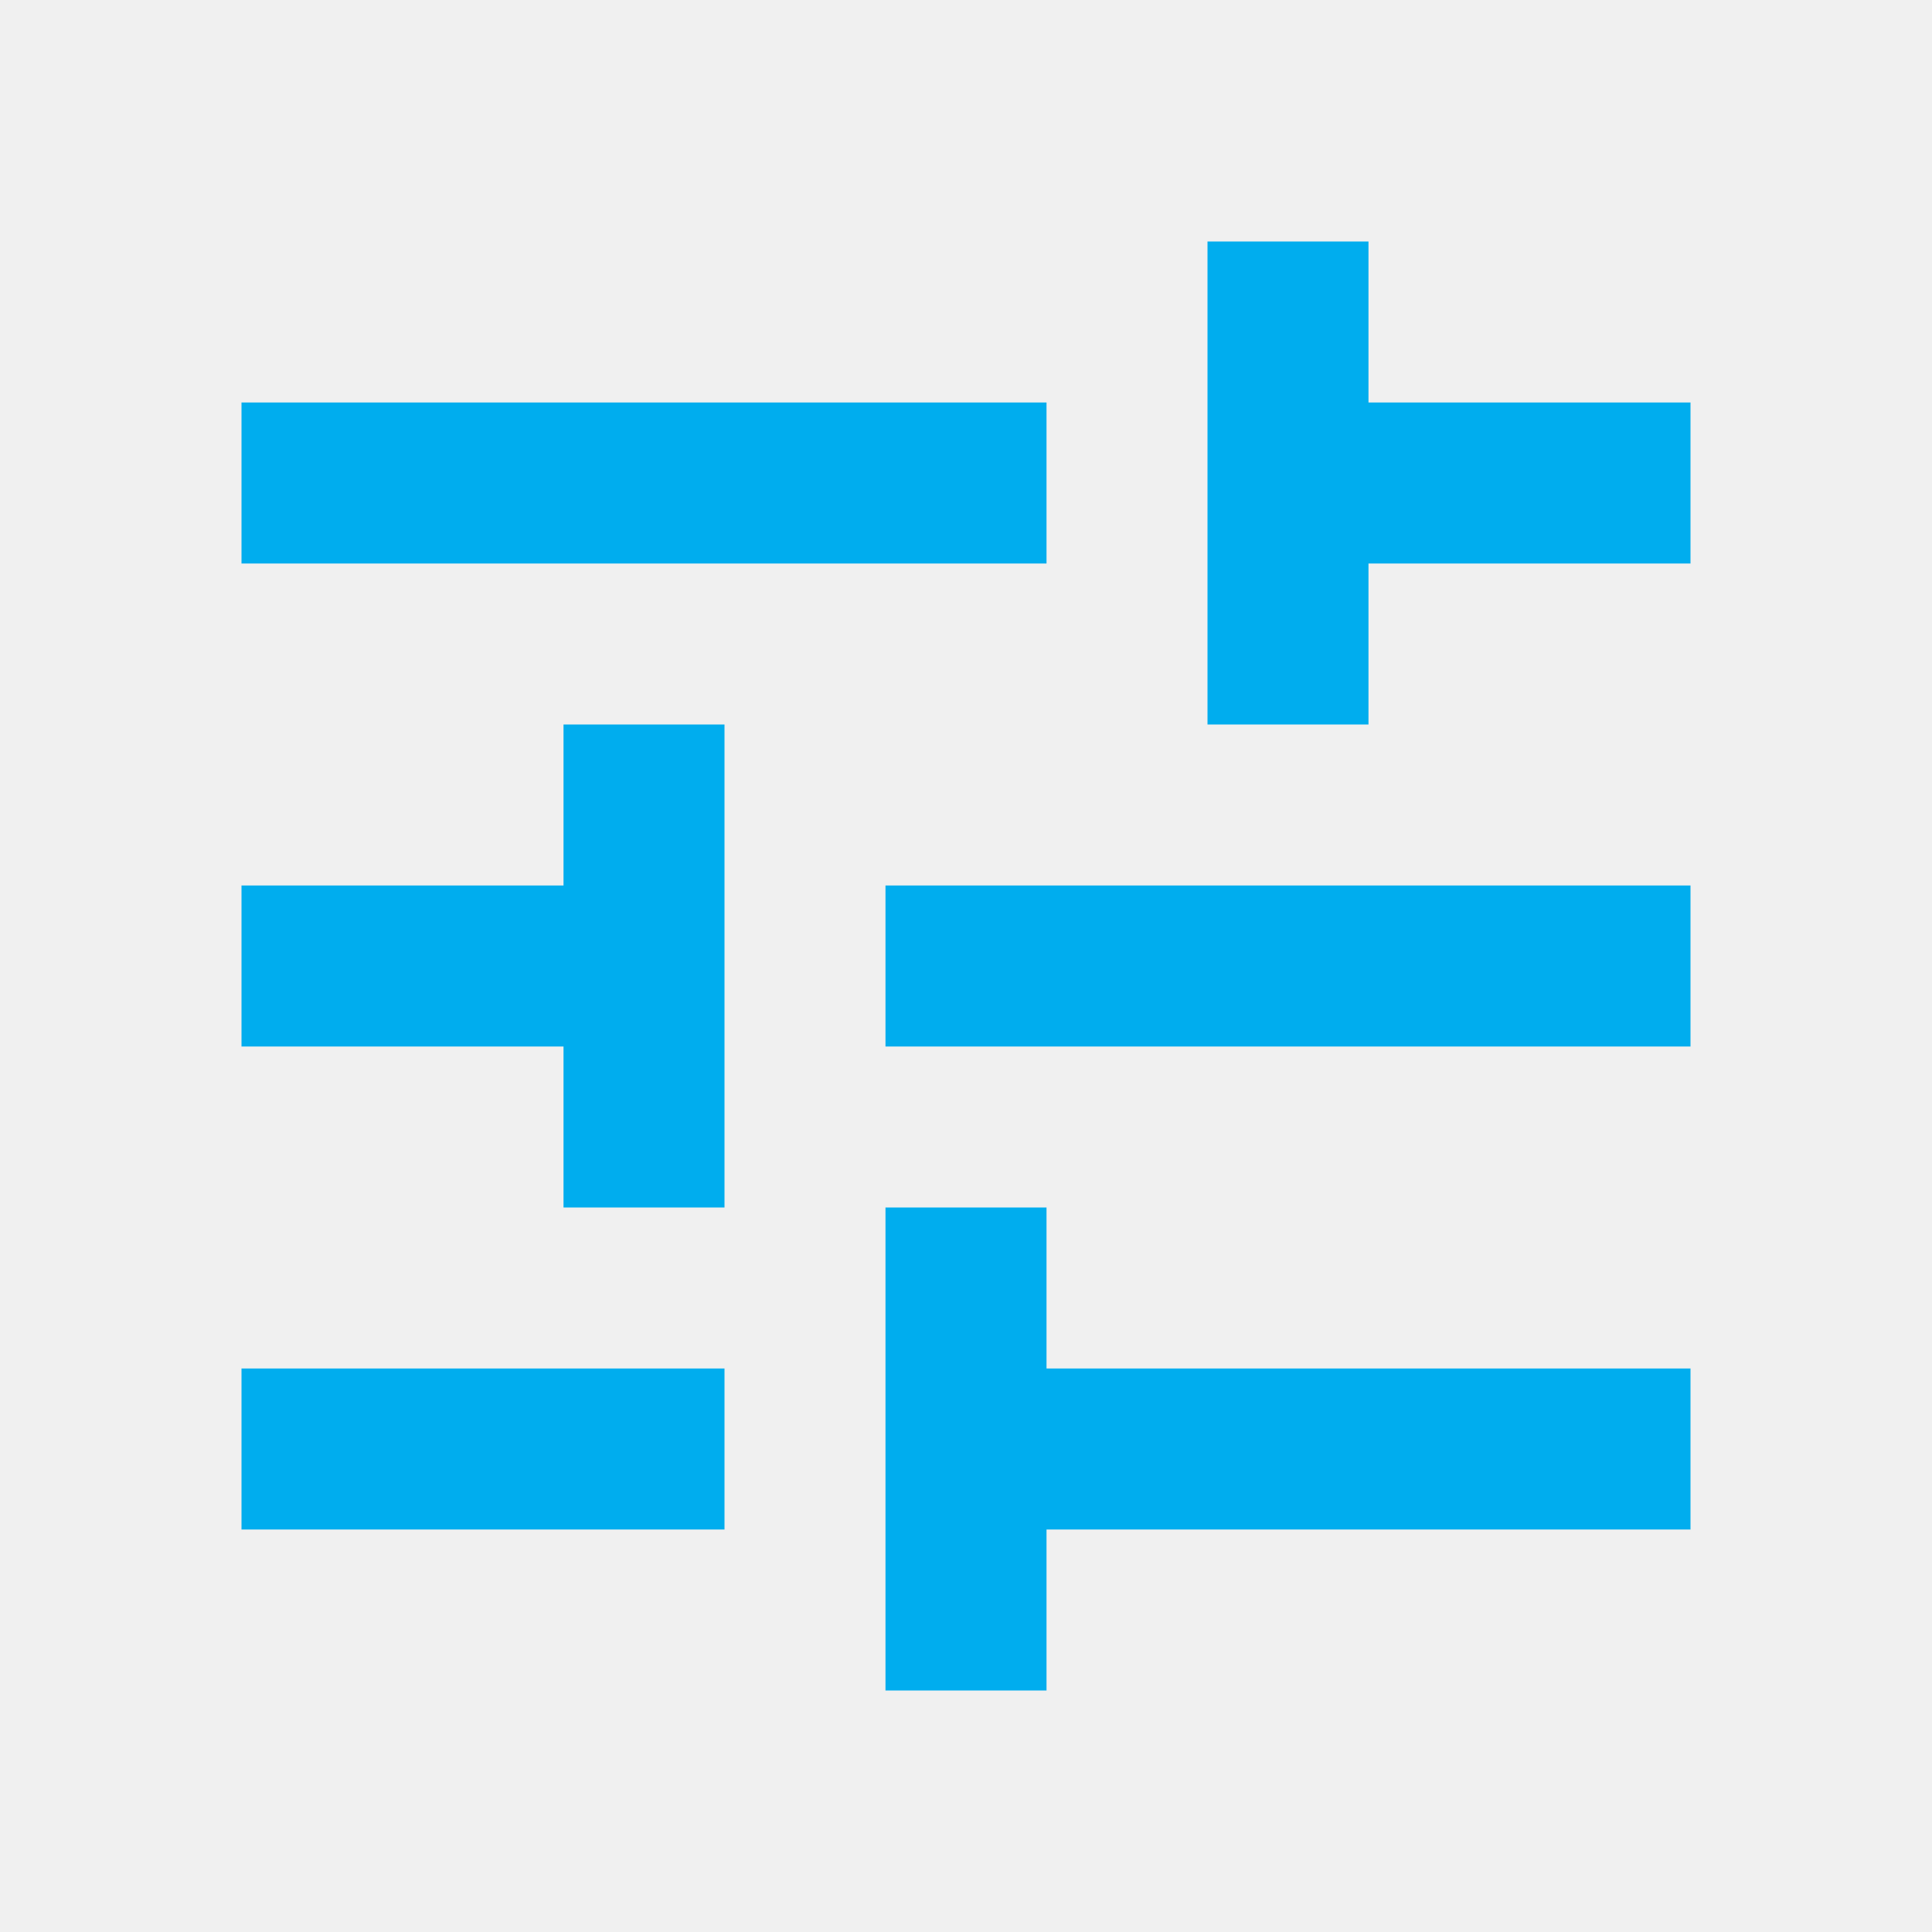
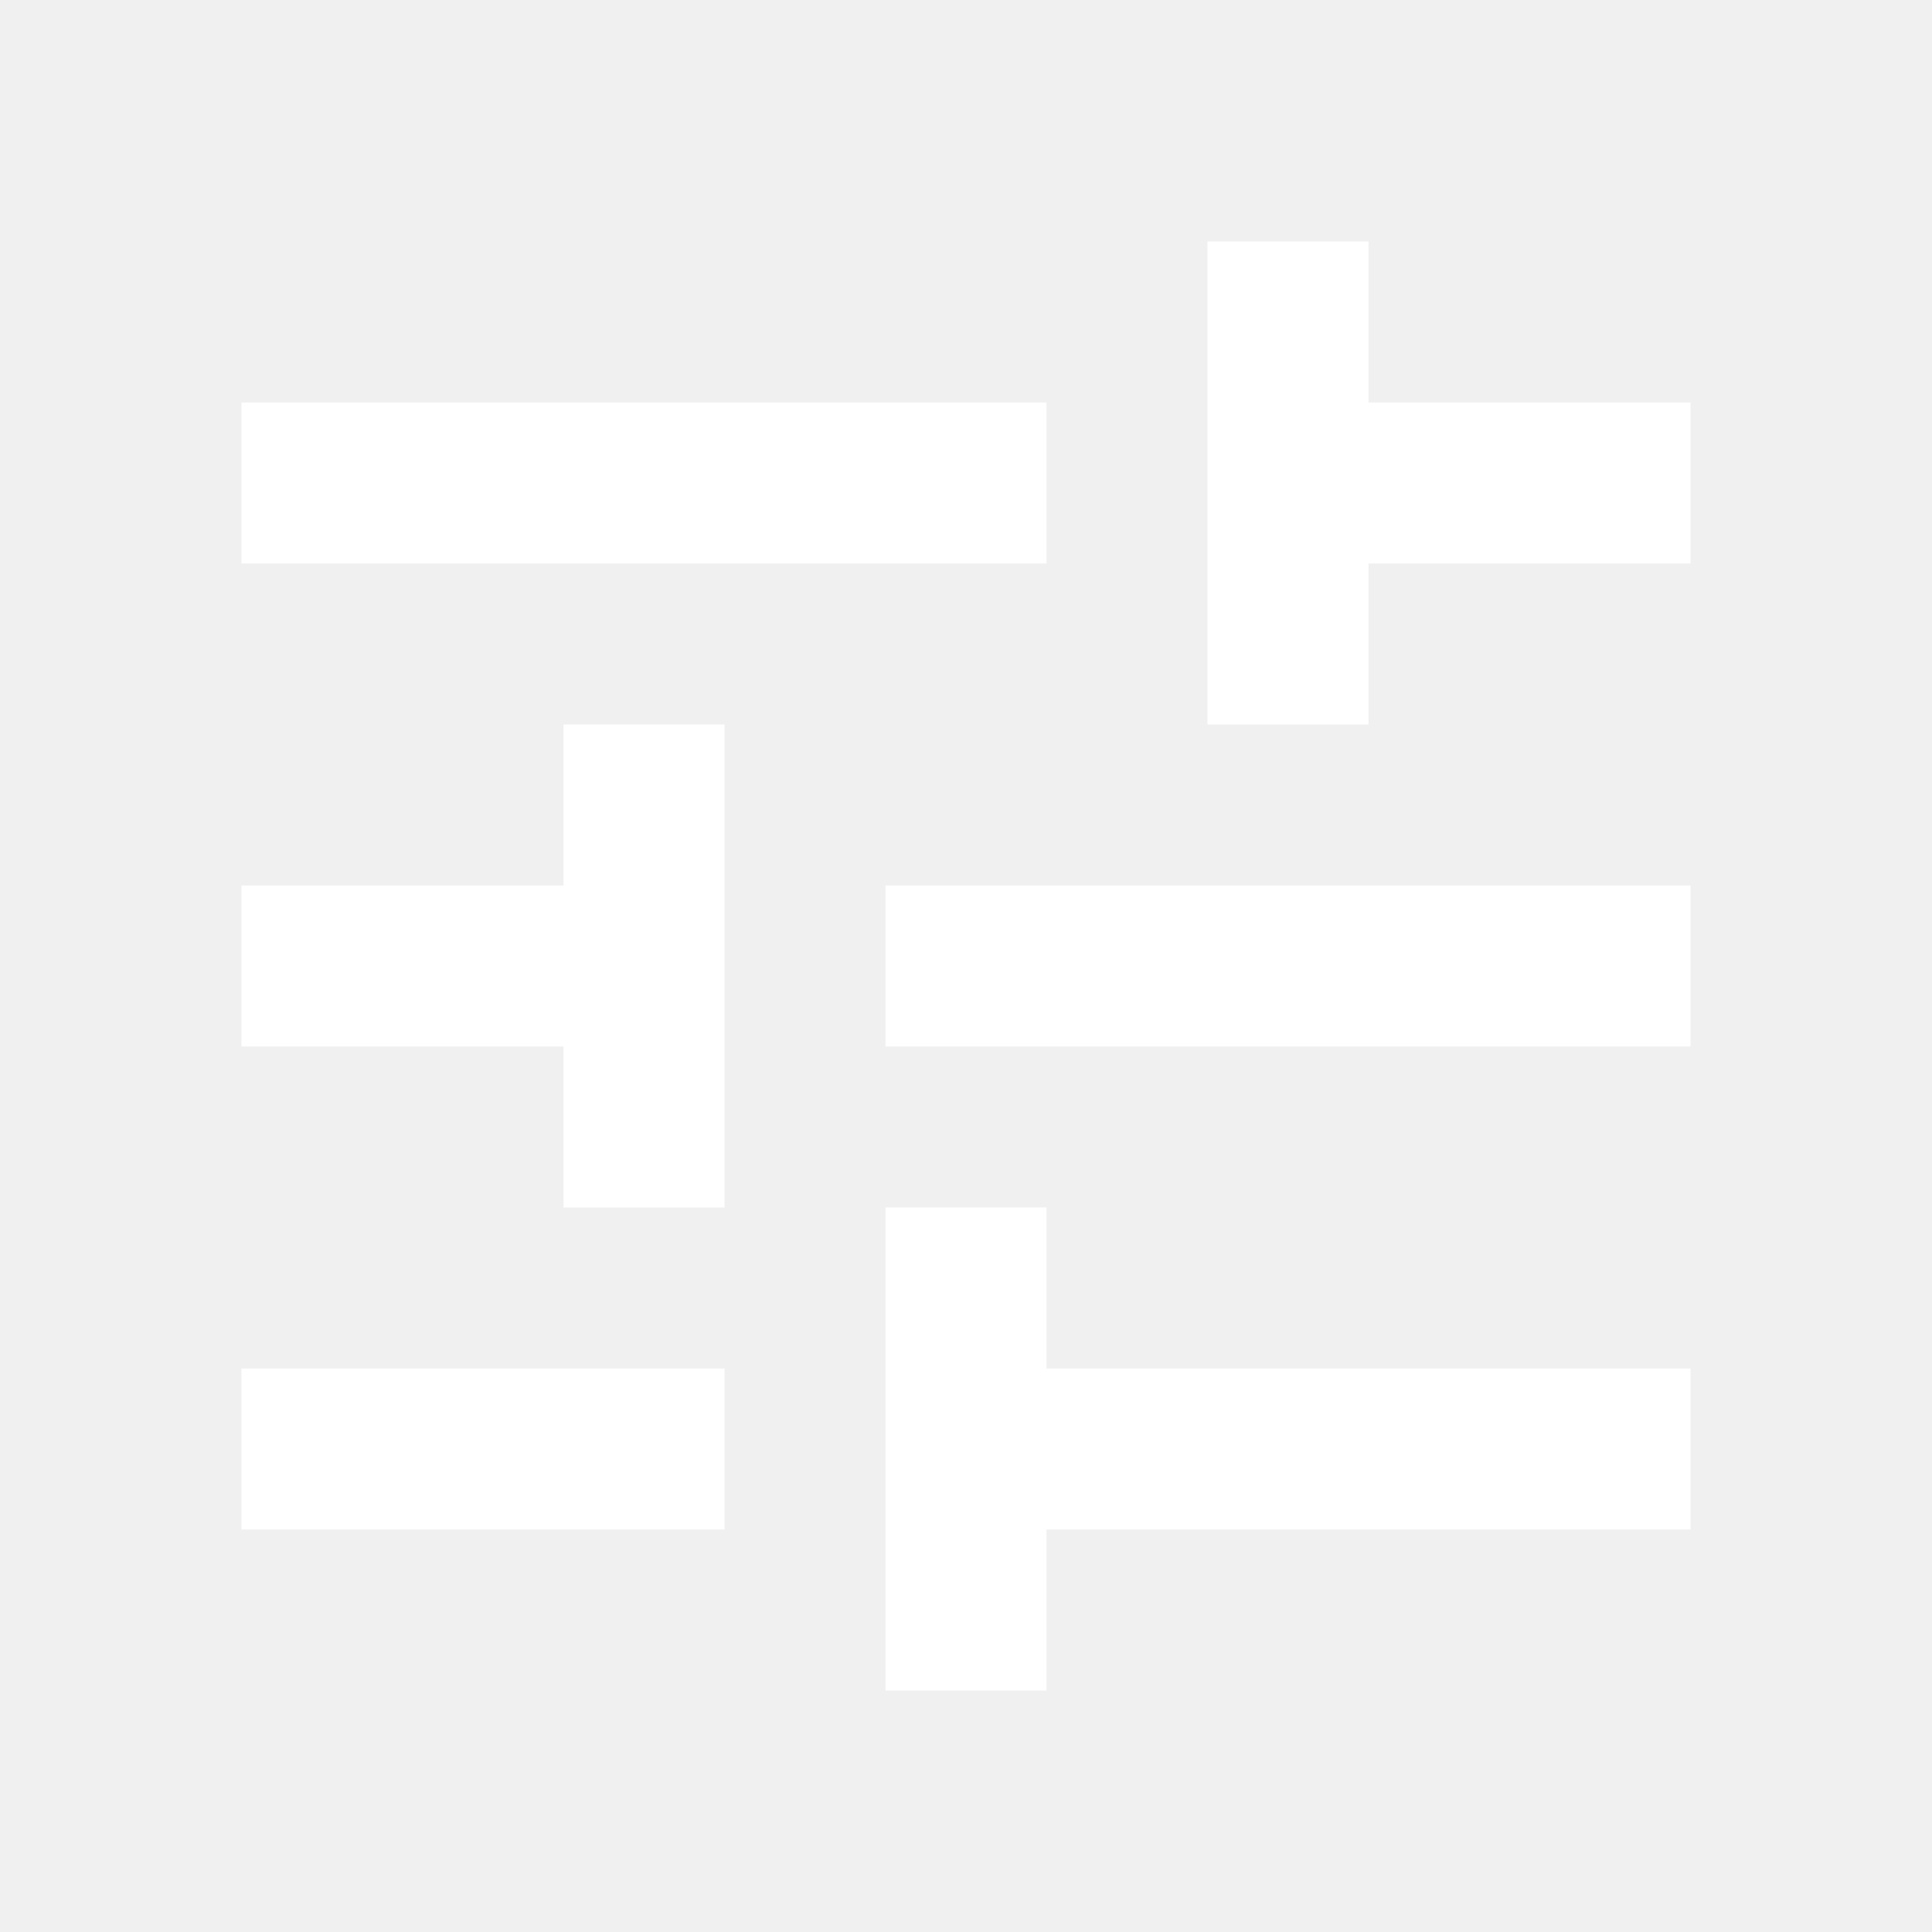
<svg xmlns="http://www.w3.org/2000/svg" width="40" height="40" viewBox="0 0 40 40" fill="none">
-   <path d="M5 28.333V31.667H15V28.333H5ZM5 8.333V11.667H21.667V8.333H5ZM21.667 35V31.667H35V28.333H21.667V25H18.333V35H21.667ZM11.667 15V18.333H5V21.667H11.667V25H15V15H11.667ZM35 21.667V18.333H18.333V21.667H35ZM25 15H28.333V11.667H35V8.333H28.333V5H25V15Z" fill="#00ADEE" />
+   <path d="M5 28.333V31.667H15V28.333H5ZM5 8.333V11.667H21.667V8.333H5ZM21.667 35V31.667H35V28.333H21.667V25H18.333V35H21.667ZM11.667 15V18.333H5V21.667H11.667V25H15V15H11.667ZM35 21.667V18.333H18.333V21.667H35ZM25 15H28.333V11.667H35V8.333H28.333V5H25V15Z" fill="white" />
</svg>
